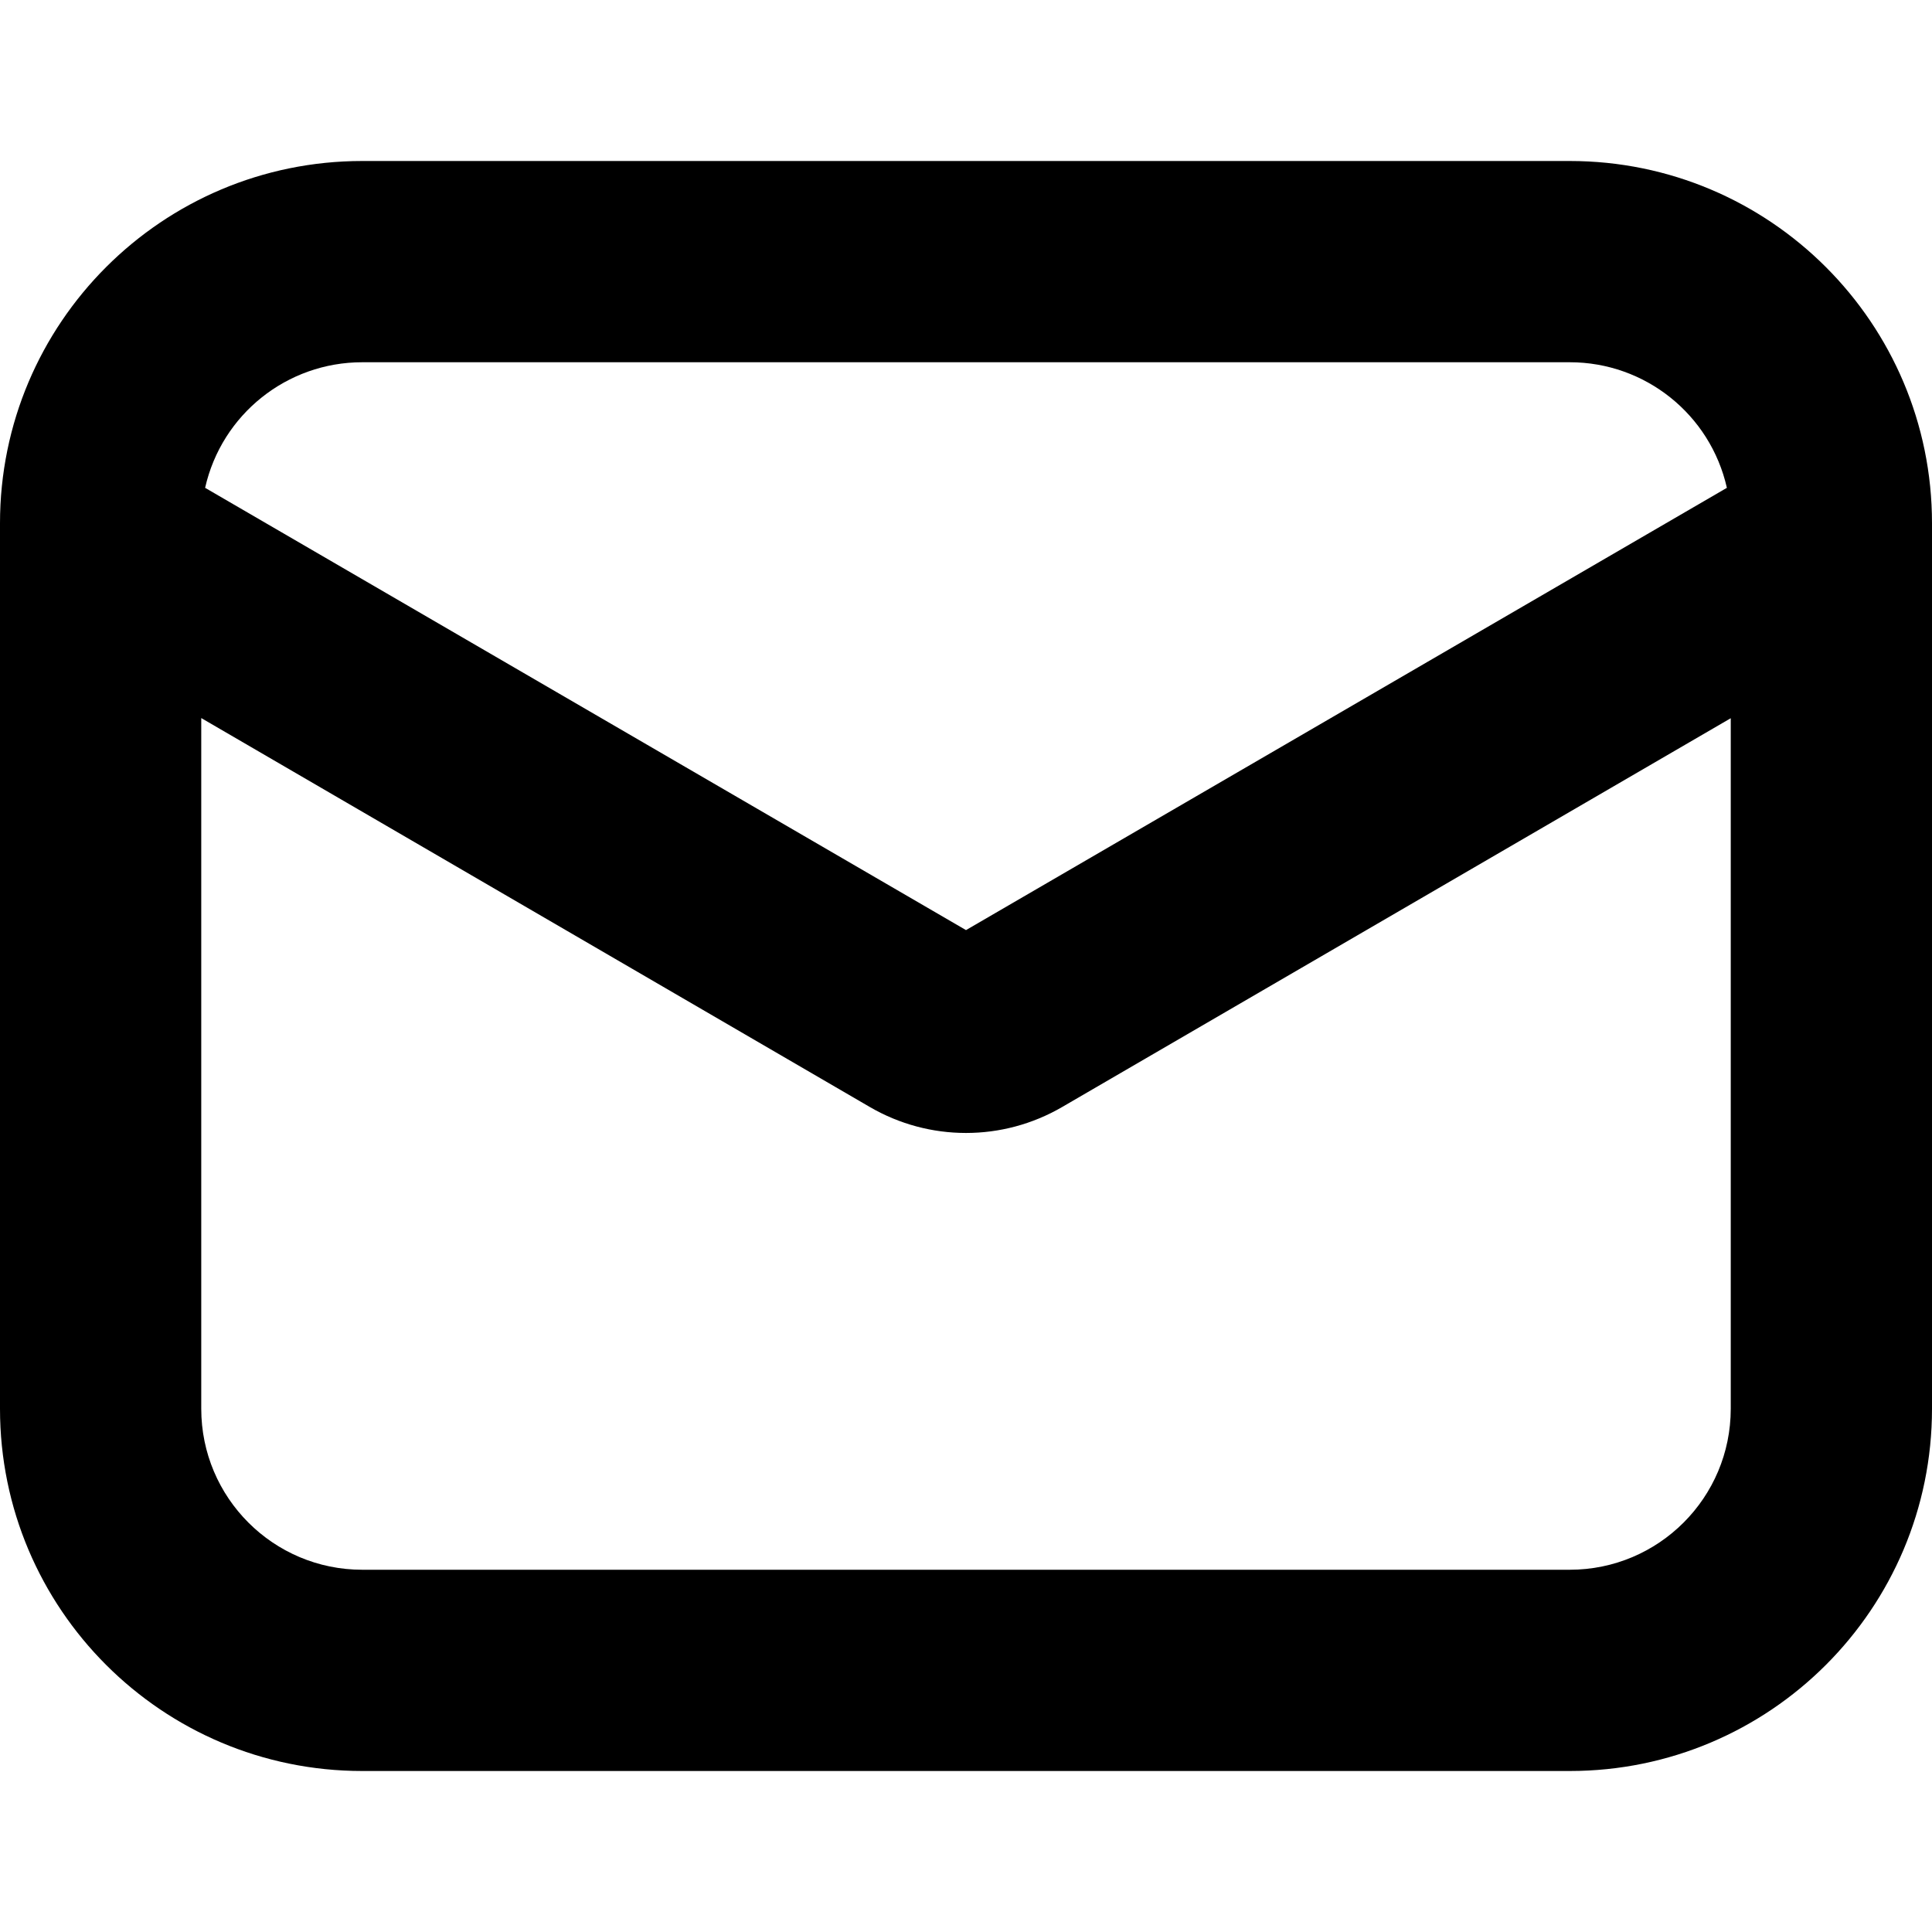
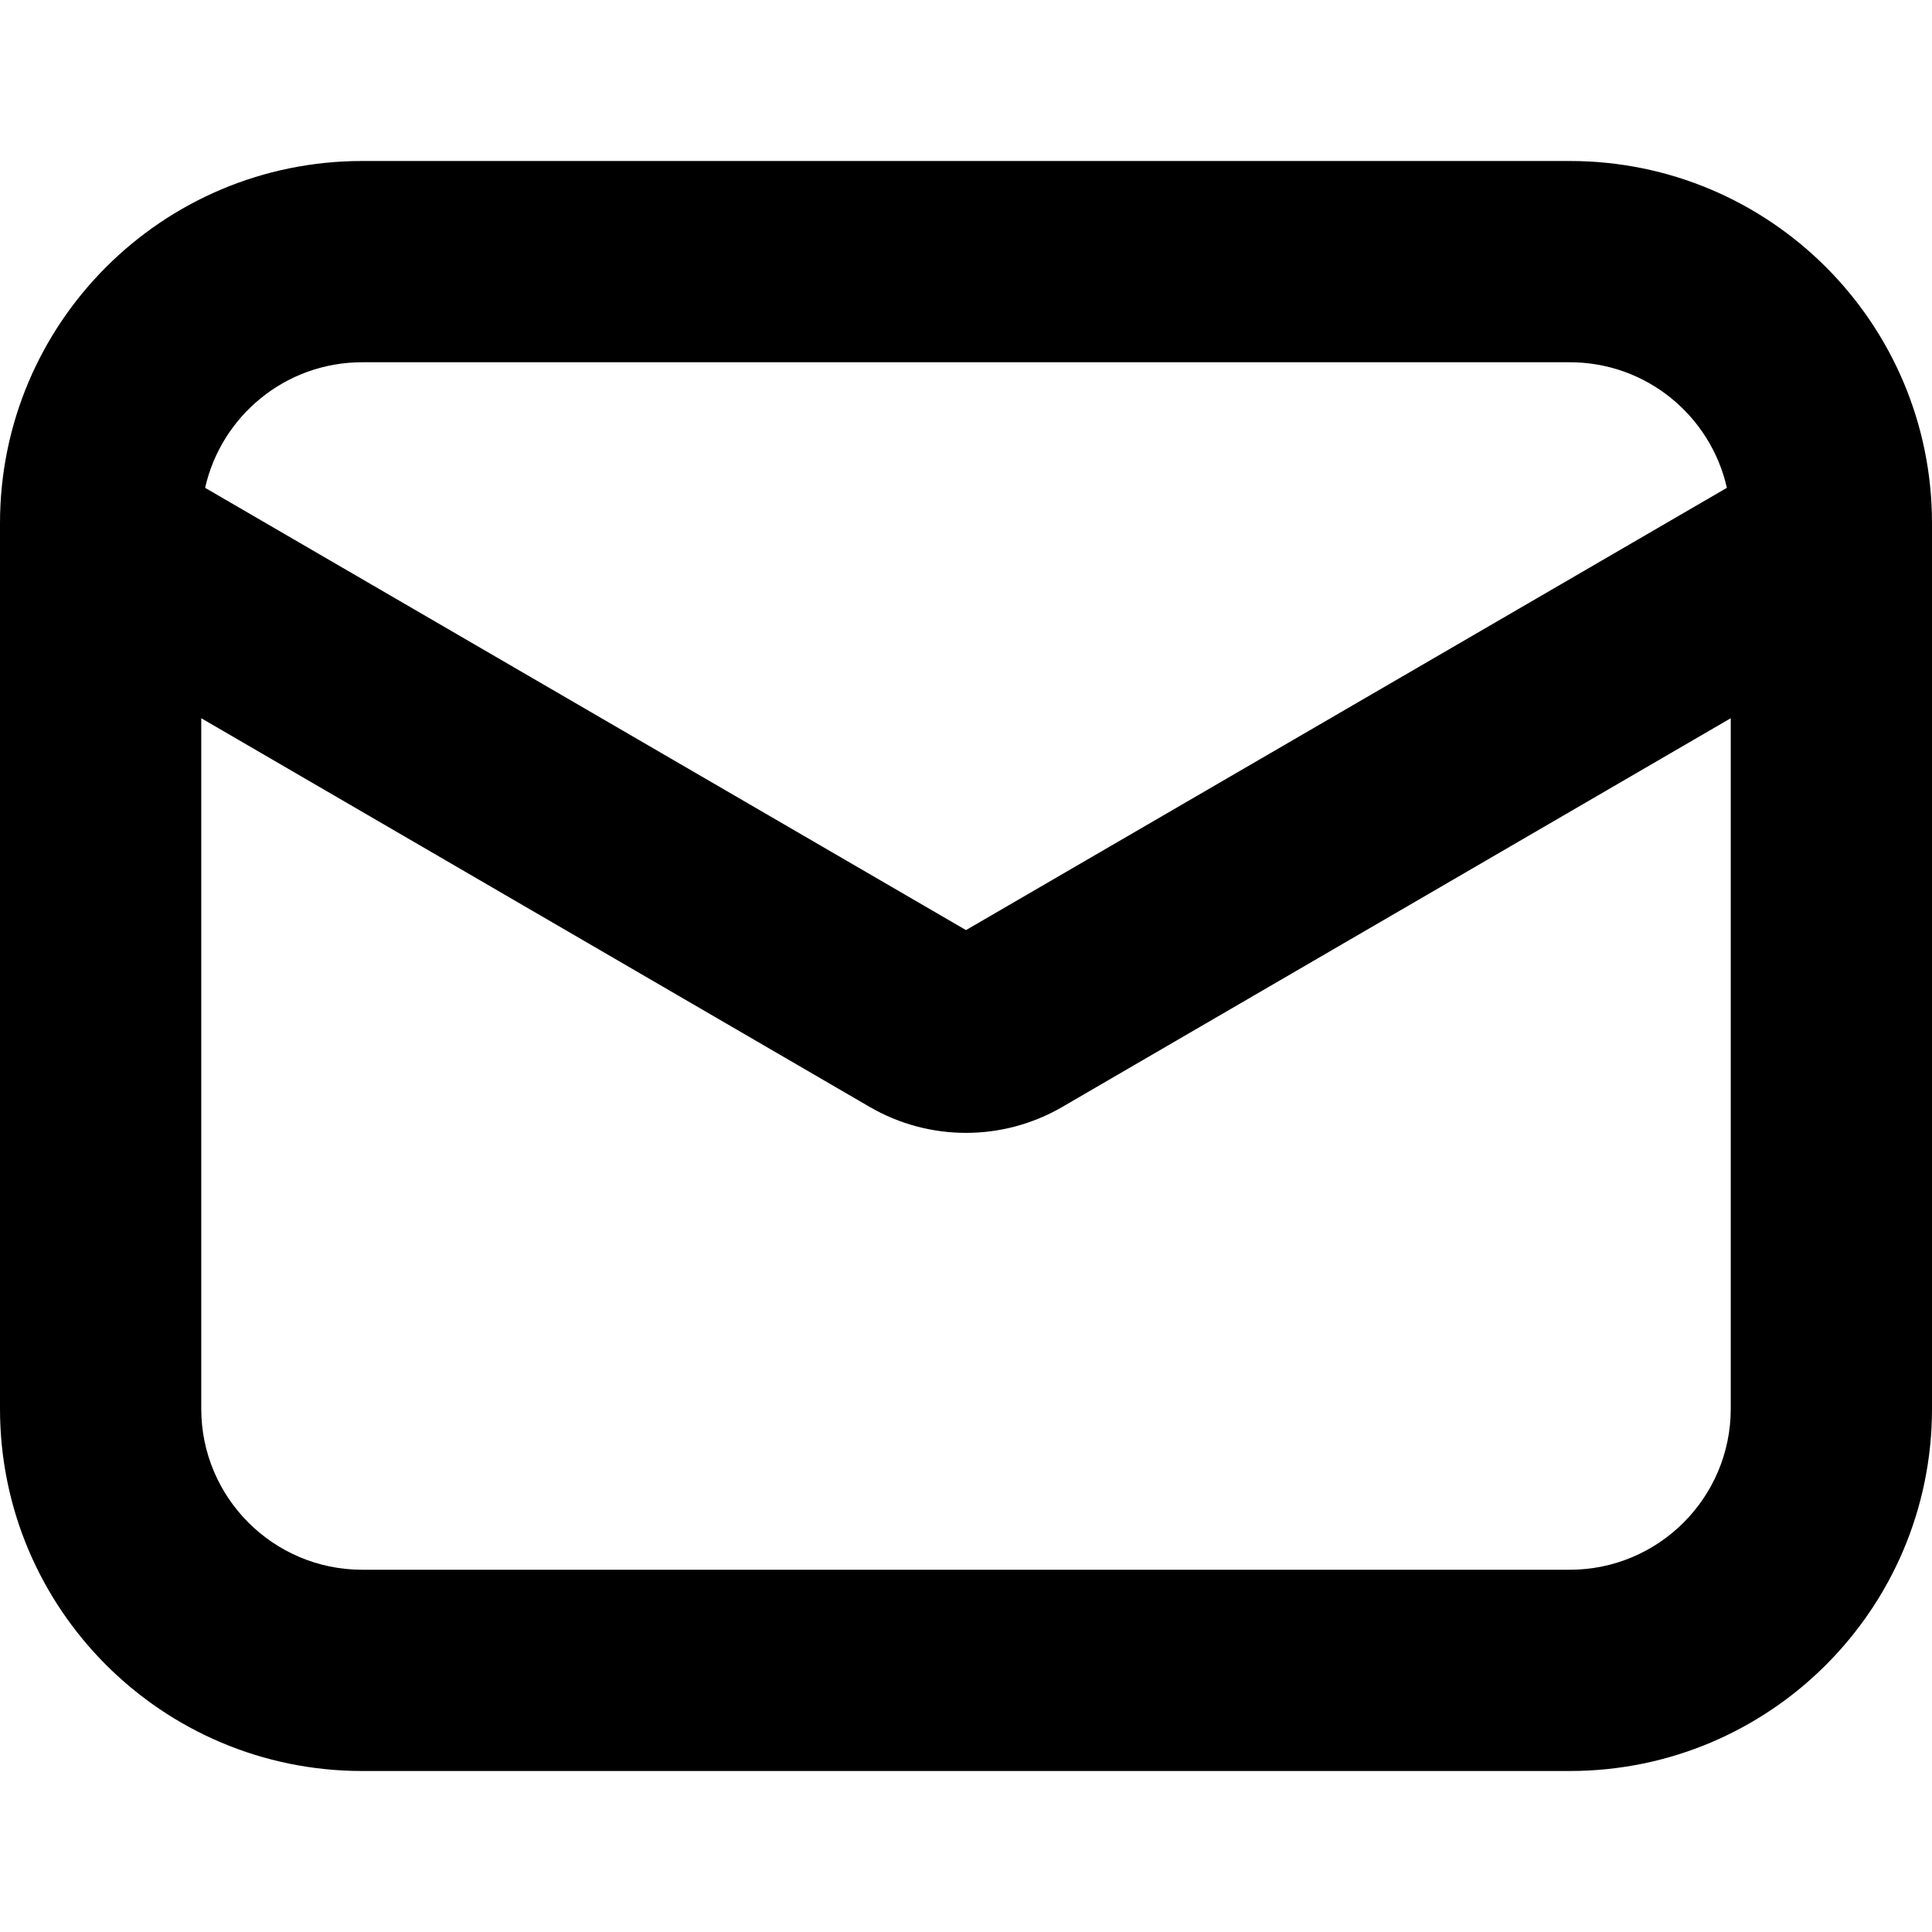
- <svg xmlns="http://www.w3.org/2000/svg" fill="none" viewBox="0 0 12 12">
-   <path fill="#000" fill-rule="evenodd" d="M2.25 1A2.25 2.25 0 0 0 0 3.25v5.5A2.25 2.25 0 0 0 2.25 11h7.5A2.25 2.25 0 0 0 12 8.75v-5.5A2.25 2.25 0 0 0 9.75 1h-7.5Zm-.976 2.03a1 1 0 0 1 .976-.78h7.5a1 1 0 0 1 .976.78L6 5.777 1.274 3.03ZM1.25 4.46v4.29a1 1 0 0 0 1 1h7.5a1 1 0 0 0 1-1V4.461L6.597 6.876a1.187 1.187 0 0 1-1.194 0L1.25 4.46Z" clip-rule="evenodd" />
+ <svg xmlns="http://www.w3.org/2000/svg" width="12" height="12" viewBox="0 0 12 12" fill="none">
+   <path fill-rule="evenodd" clip-rule="evenodd" d="M2.25 1C1.007 1 0 2.007 0 3.25V8.75C0 9.993 1.007 11 2.25 11H9.75C10.993 11 12 9.993 12 8.75V3.25C12 2.007 10.993 1 9.75 1H2.25ZM1.274 3.03C1.375 2.583 1.773 2.25 2.25 2.25H9.75C10.227 2.25 10.625 2.583 10.726 3.03L6 5.777L1.274 3.03ZM1.25 4.461V8.75C1.25 9.302 1.698 9.75 2.25 9.75H9.75C10.302 9.75 10.75 9.302 10.75 8.75V4.461L6.597 6.876C6.228 7.09 5.772 7.09 5.403 6.876L1.25 4.461Z" fill="black" />
</svg>
